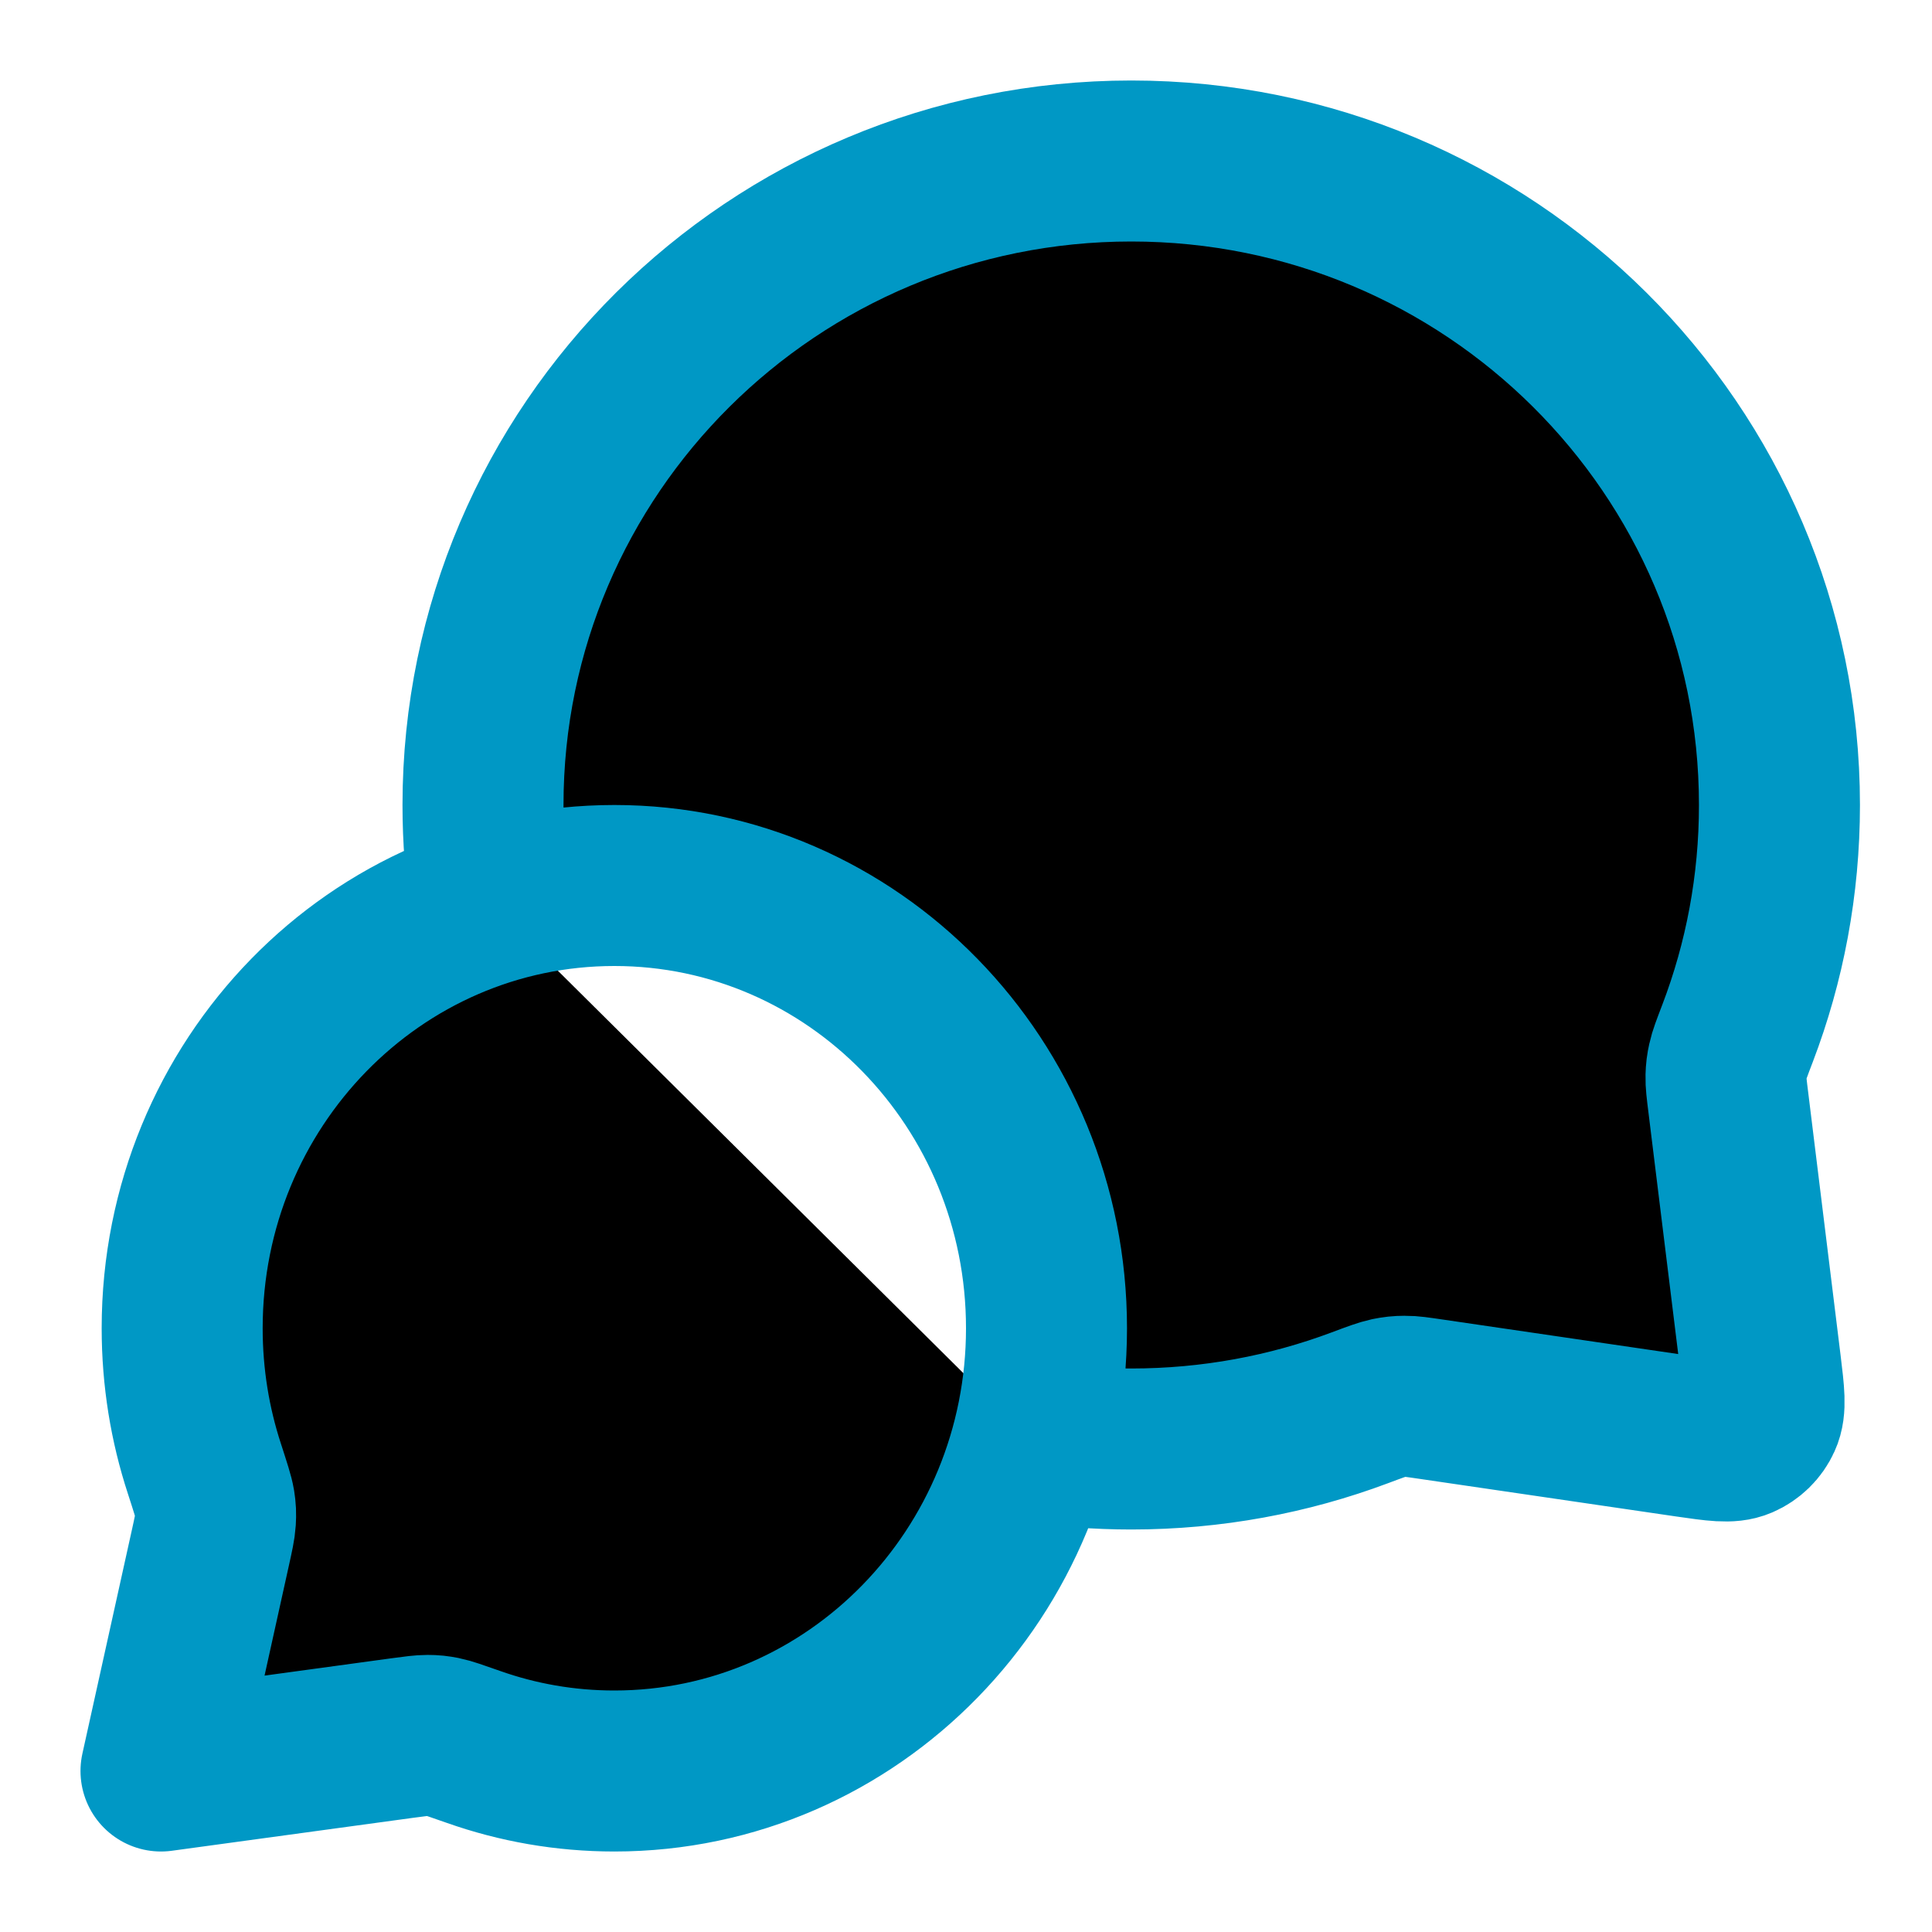
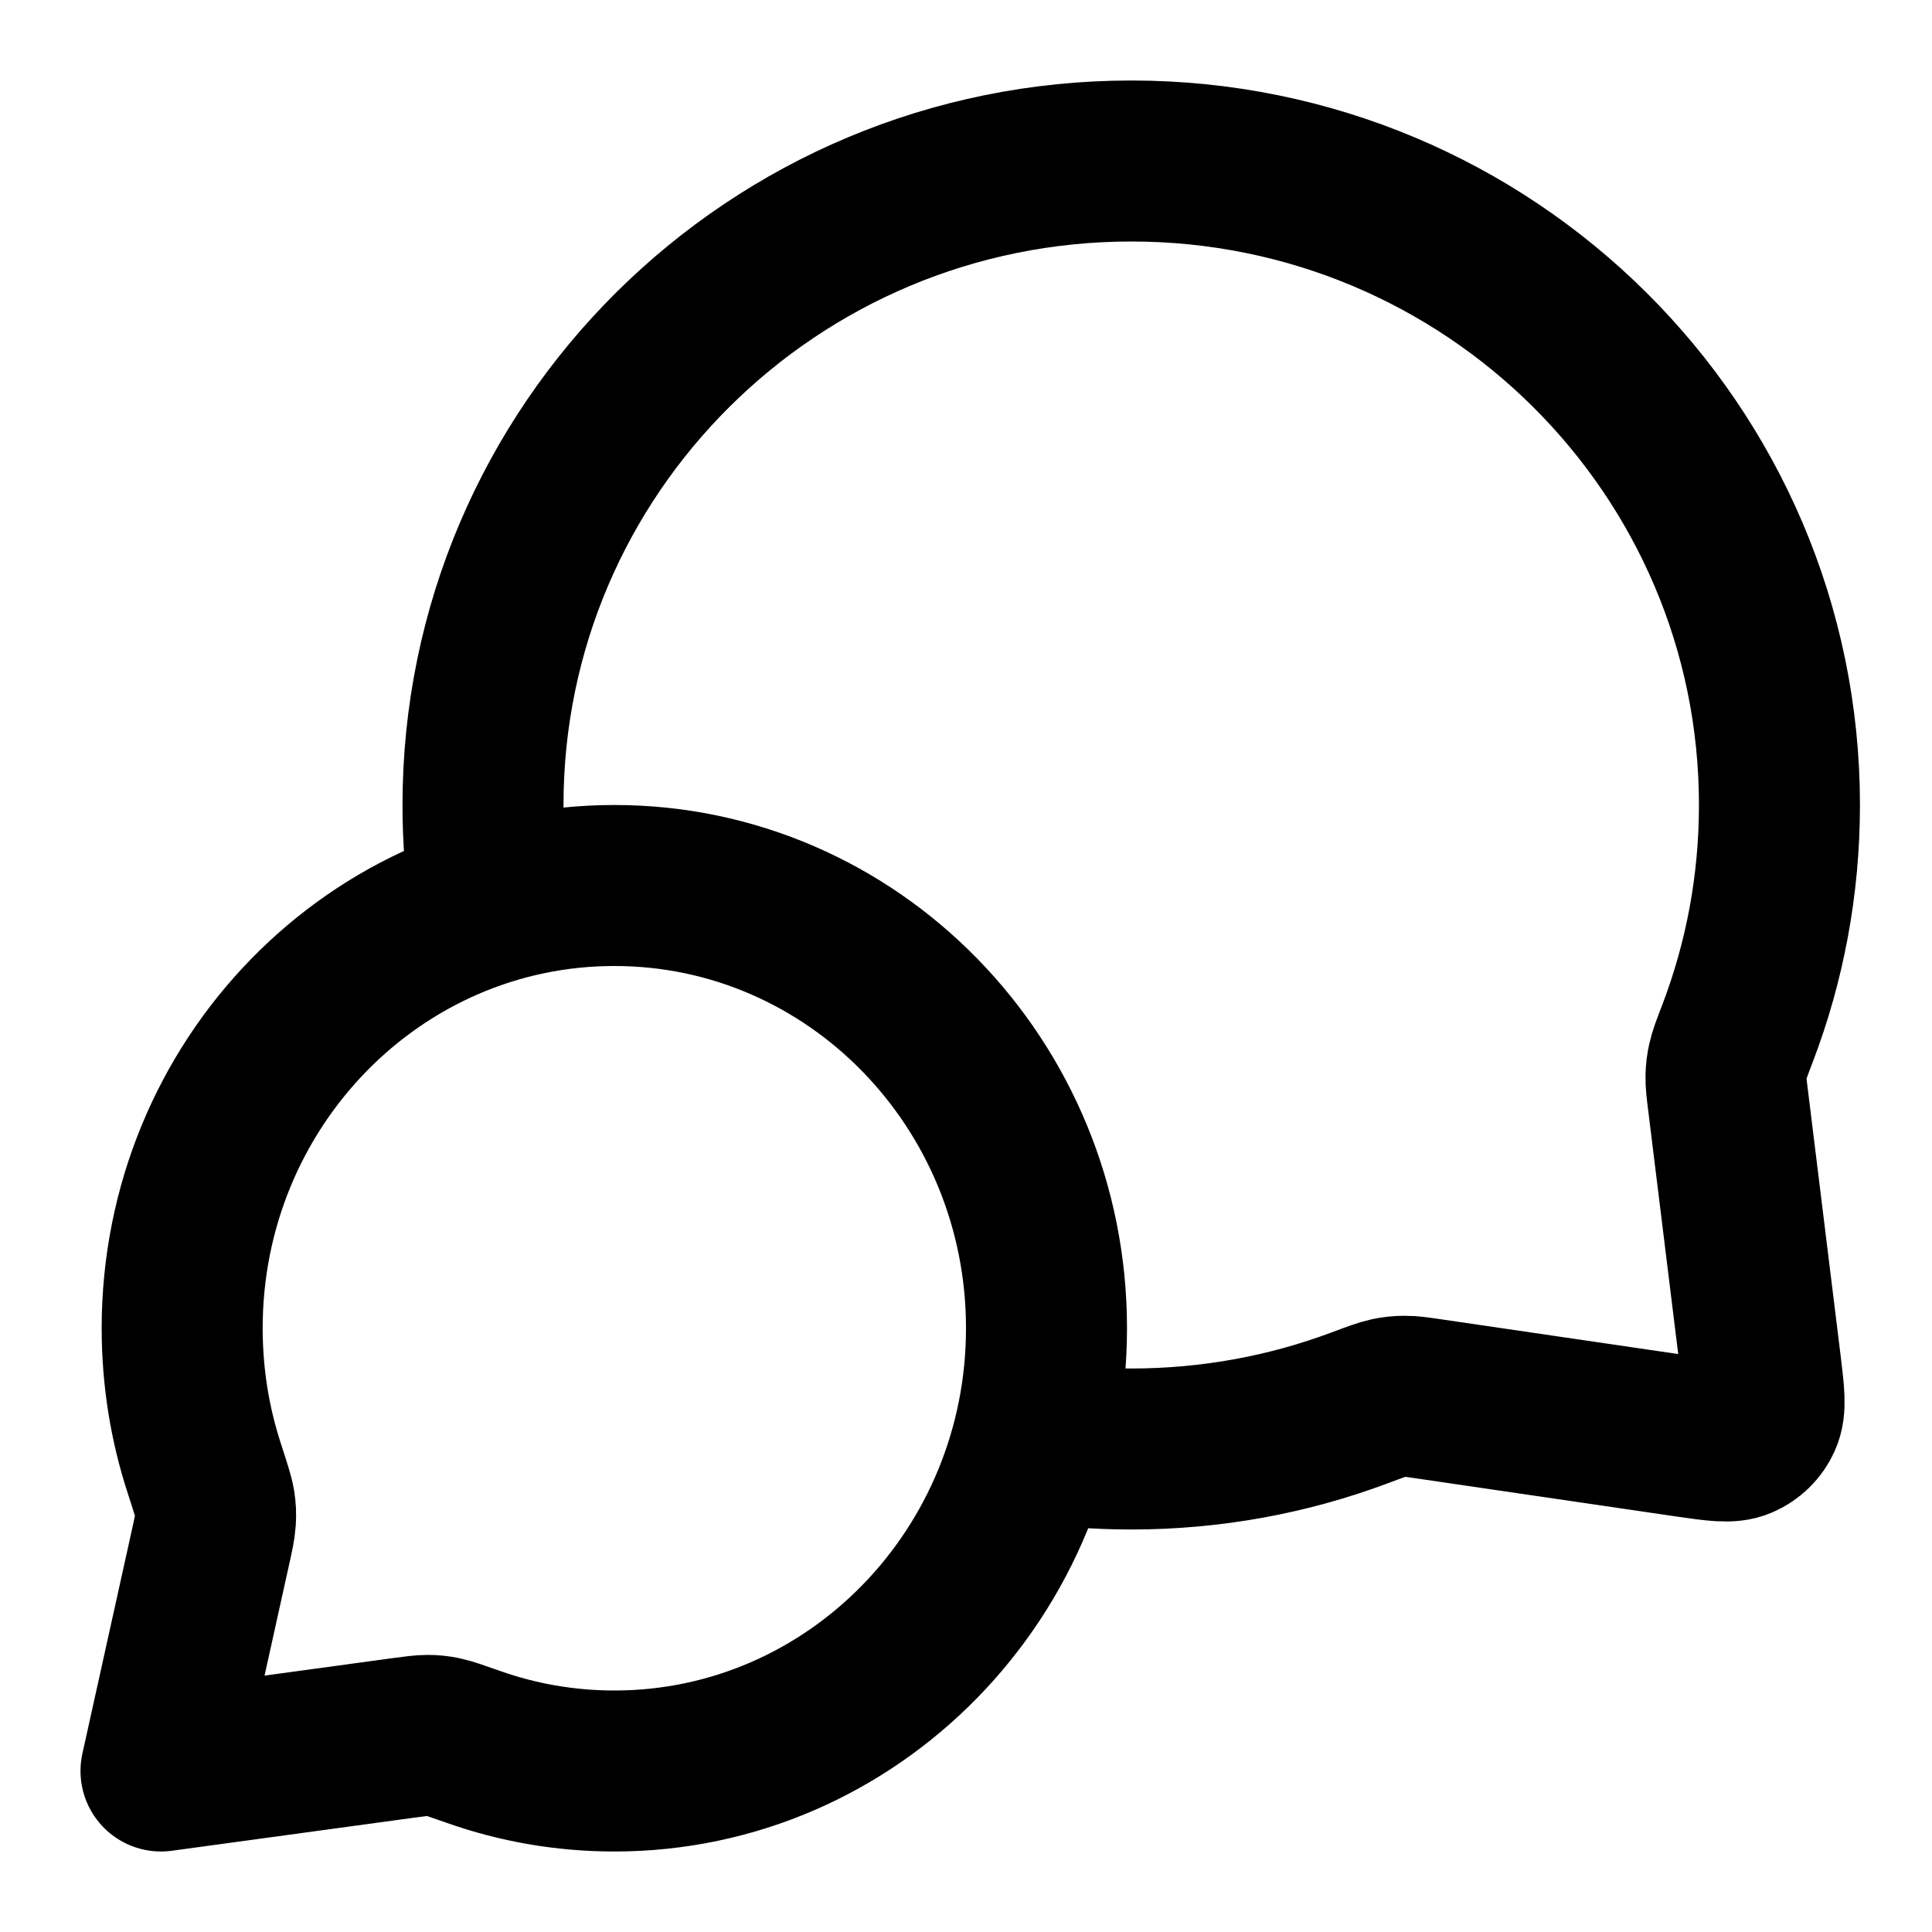
<svg xmlns="http://www.w3.org/2000/svg" width="24" height="24" viewBox="0 0 24 24" fill="none">
-   <path d="M6.094 11.229C6.032 10.828 6 10.418 6 10C6 5.582 9.605 2 14.053 2C18.5 2 22.105 5.582 22.105 10C22.105 10.998 21.921 11.954 21.585 12.835C21.515 13.018 21.48 13.109 21.465 13.18C21.449 13.251 21.443 13.301 21.441 13.373C21.439 13.447 21.449 13.527 21.469 13.688L21.872 16.959C21.915 17.312 21.937 17.489 21.878 17.618C21.827 17.731 21.735 17.82 21.621 17.869C21.491 17.925 21.315 17.899 20.962 17.848L17.776 17.381C17.61 17.357 17.527 17.344 17.451 17.345C17.376 17.345 17.325 17.351 17.251 17.366C17.177 17.382 17.082 17.417 16.893 17.488C16.01 17.819 15.052 18 14.053 18C13.634 18 13.224 17.968 12.823 17.907M7.632 22C10.597 22 13 19.538 13 16.5C13 13.462 10.597 11 7.632 11C4.667 11 2.263 13.462 2.263 16.5C2.263 17.111 2.36 17.698 2.54 18.247C2.615 18.479 2.653 18.595 2.666 18.674C2.679 18.757 2.681 18.803 2.676 18.887C2.671 18.967 2.651 19.057 2.611 19.238L2 22L4.995 21.591C5.158 21.569 5.24 21.558 5.311 21.558C5.387 21.558 5.426 21.563 5.5 21.577C5.57 21.591 5.674 21.628 5.882 21.701C6.431 21.895 7.019 22 7.632 22Z" stroke="#0098C5" stroke-width="2" stroke-linecap="round" stroke-linejoin="round" fill="currentColor" />
+   <path d="M6.094 11.229C6.032 10.828 6 10.418 6 10C6 5.582 9.605 2 14.053 2C18.5 2 22.105 5.582 22.105 10C22.105 10.998 21.921 11.954 21.585 12.835C21.515 13.018 21.48 13.109 21.465 13.18C21.449 13.251 21.443 13.301 21.441 13.373C21.439 13.447 21.449 13.527 21.469 13.688L21.872 16.959C21.915 17.312 21.937 17.489 21.878 17.618C21.827 17.731 21.735 17.82 21.621 17.869C21.491 17.925 21.315 17.899 20.962 17.848L17.776 17.381C17.61 17.357 17.527 17.344 17.451 17.345C17.376 17.345 17.325 17.351 17.251 17.366C17.177 17.382 17.082 17.417 16.893 17.488C16.01 17.819 15.052 18 14.053 18C13.634 18 13.224 17.968 12.823 17.907M7.632 22C10.597 22 13 19.538 13 16.5C13 13.462 10.597 11 7.632 11C4.667 11 2.263 13.462 2.263 16.5C2.263 17.111 2.36 17.698 2.54 18.247C2.615 18.479 2.653 18.595 2.666 18.674C2.679 18.757 2.681 18.803 2.676 18.887C2.671 18.967 2.651 19.057 2.611 19.238L2 22L4.995 21.591C5.158 21.569 5.24 21.558 5.311 21.558C5.387 21.558 5.426 21.563 5.5 21.577C5.57 21.591 5.674 21.628 5.882 21.701C6.431 21.895 7.019 22 7.632 22Z" stroke="currentColor" stroke-width="2" stroke-linecap="round" stroke-linejoin="round" fill="none" />
</svg>
